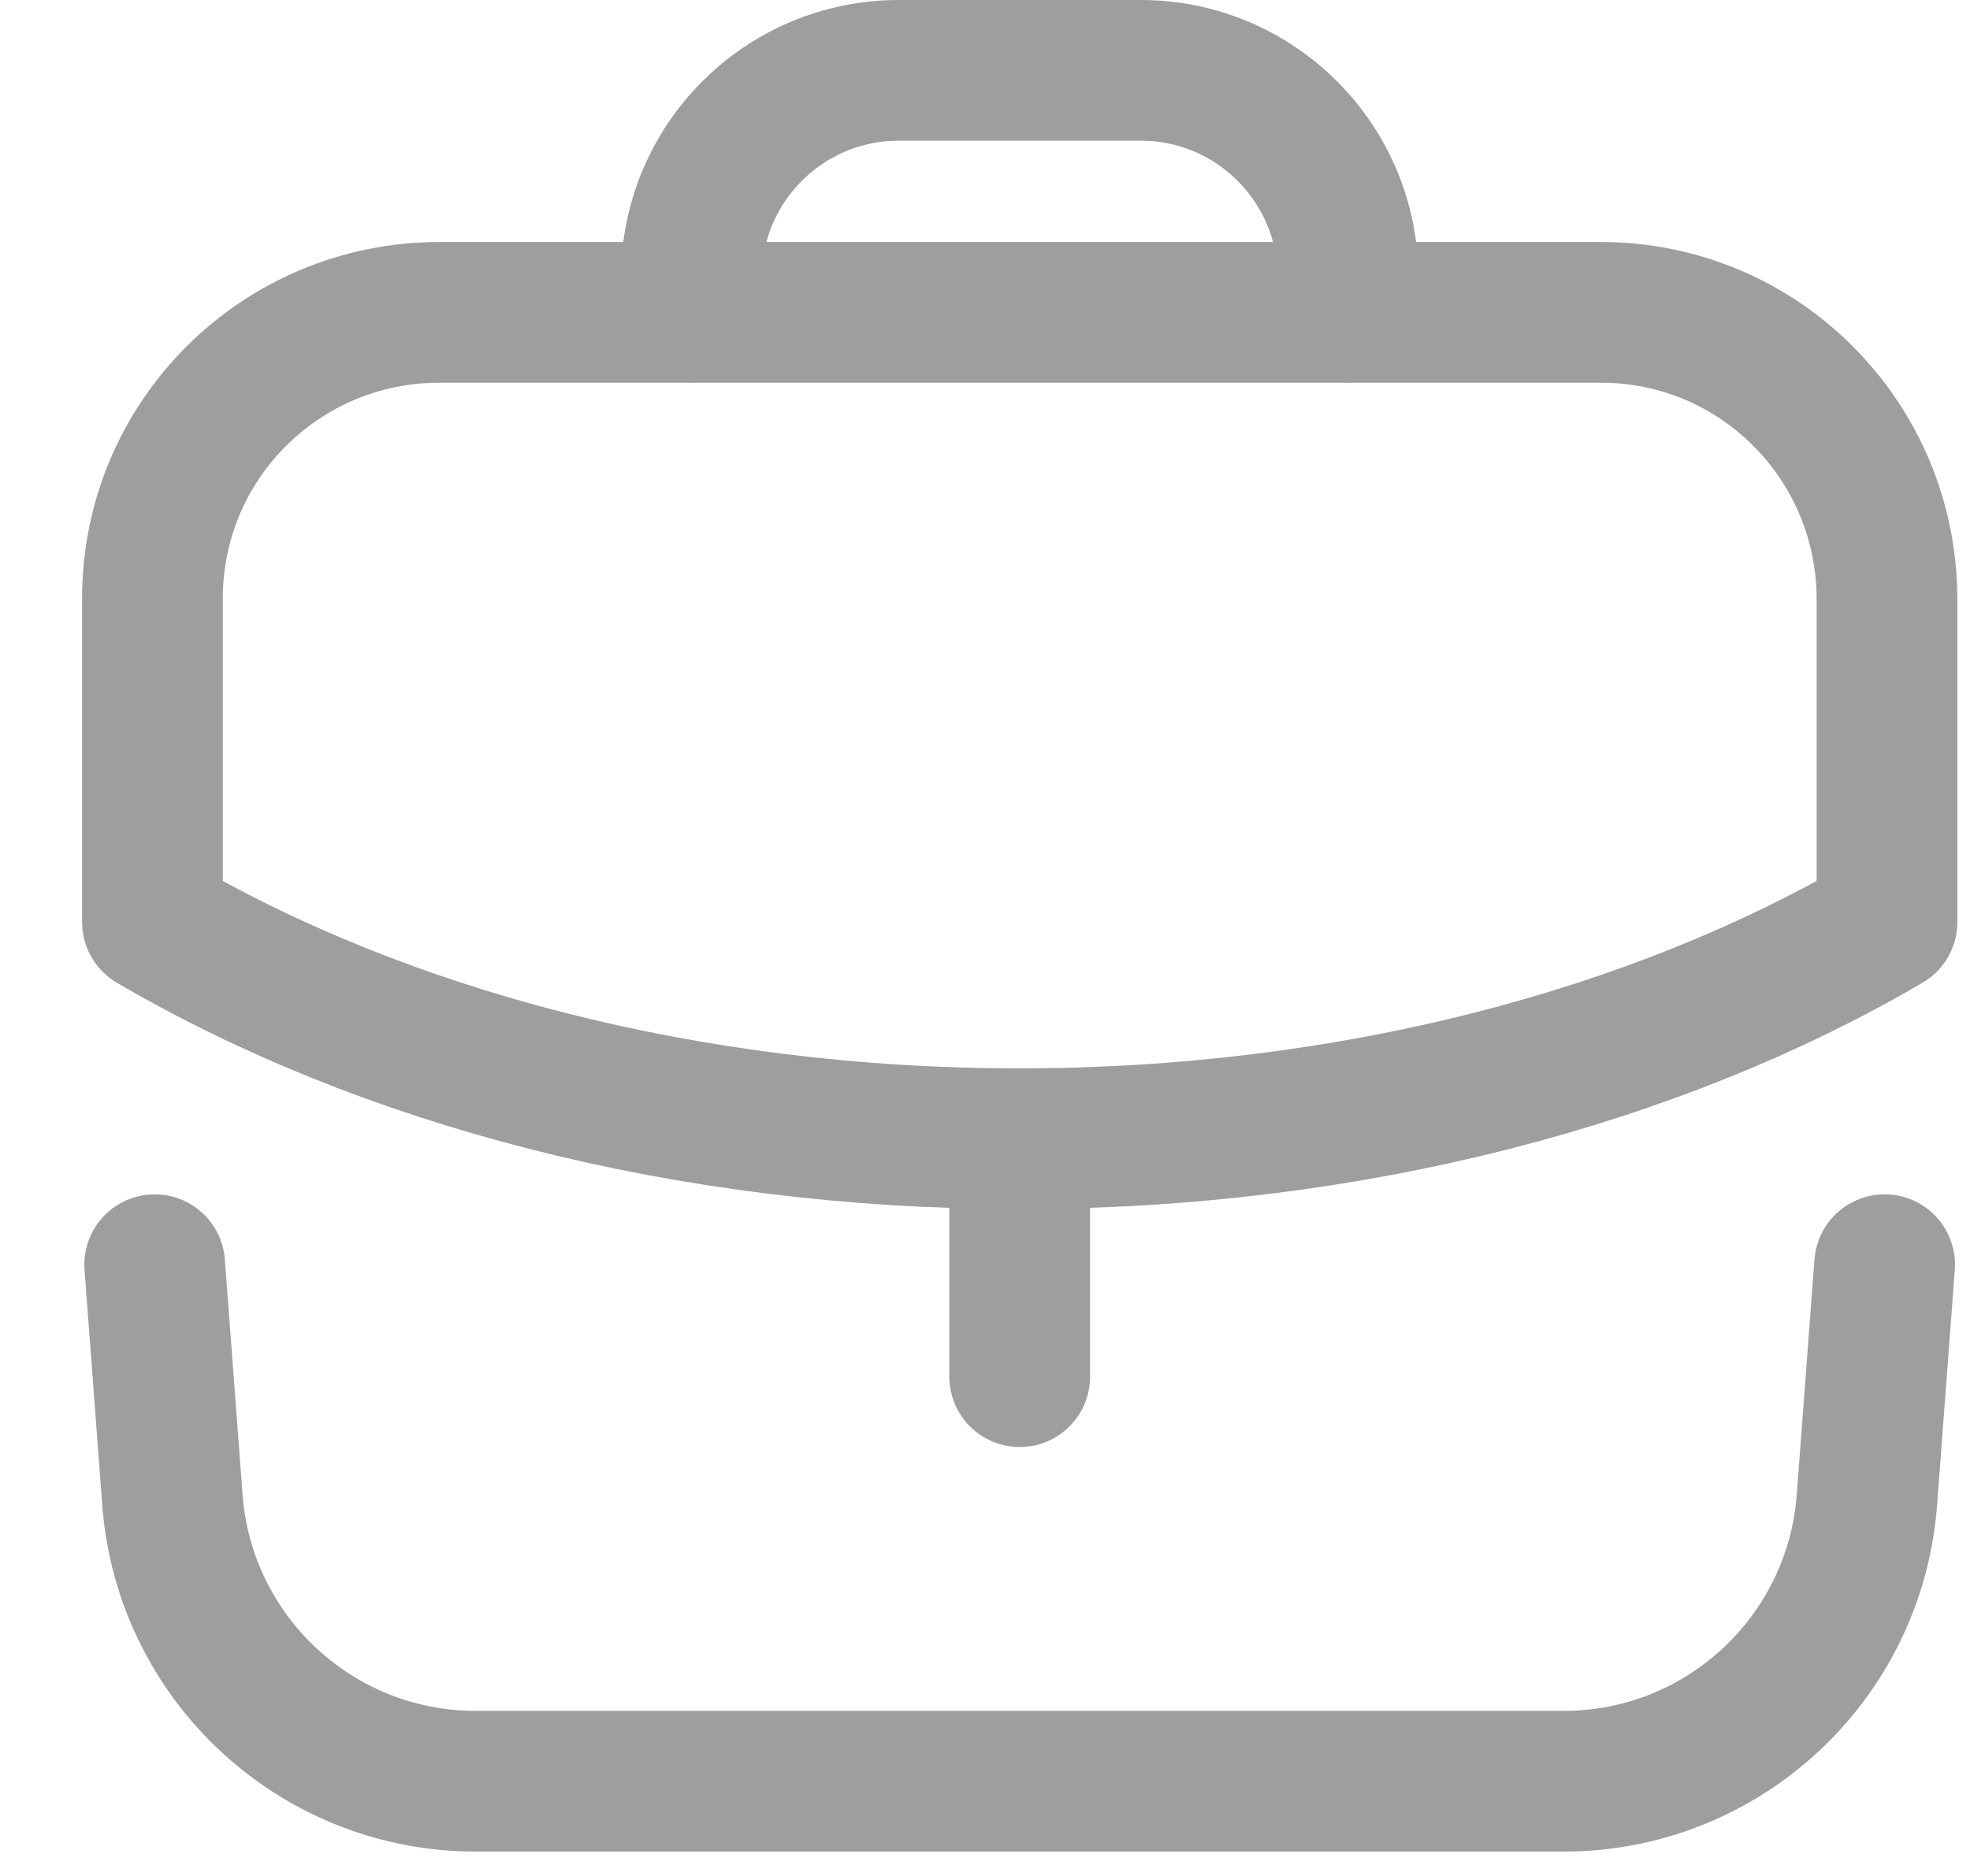
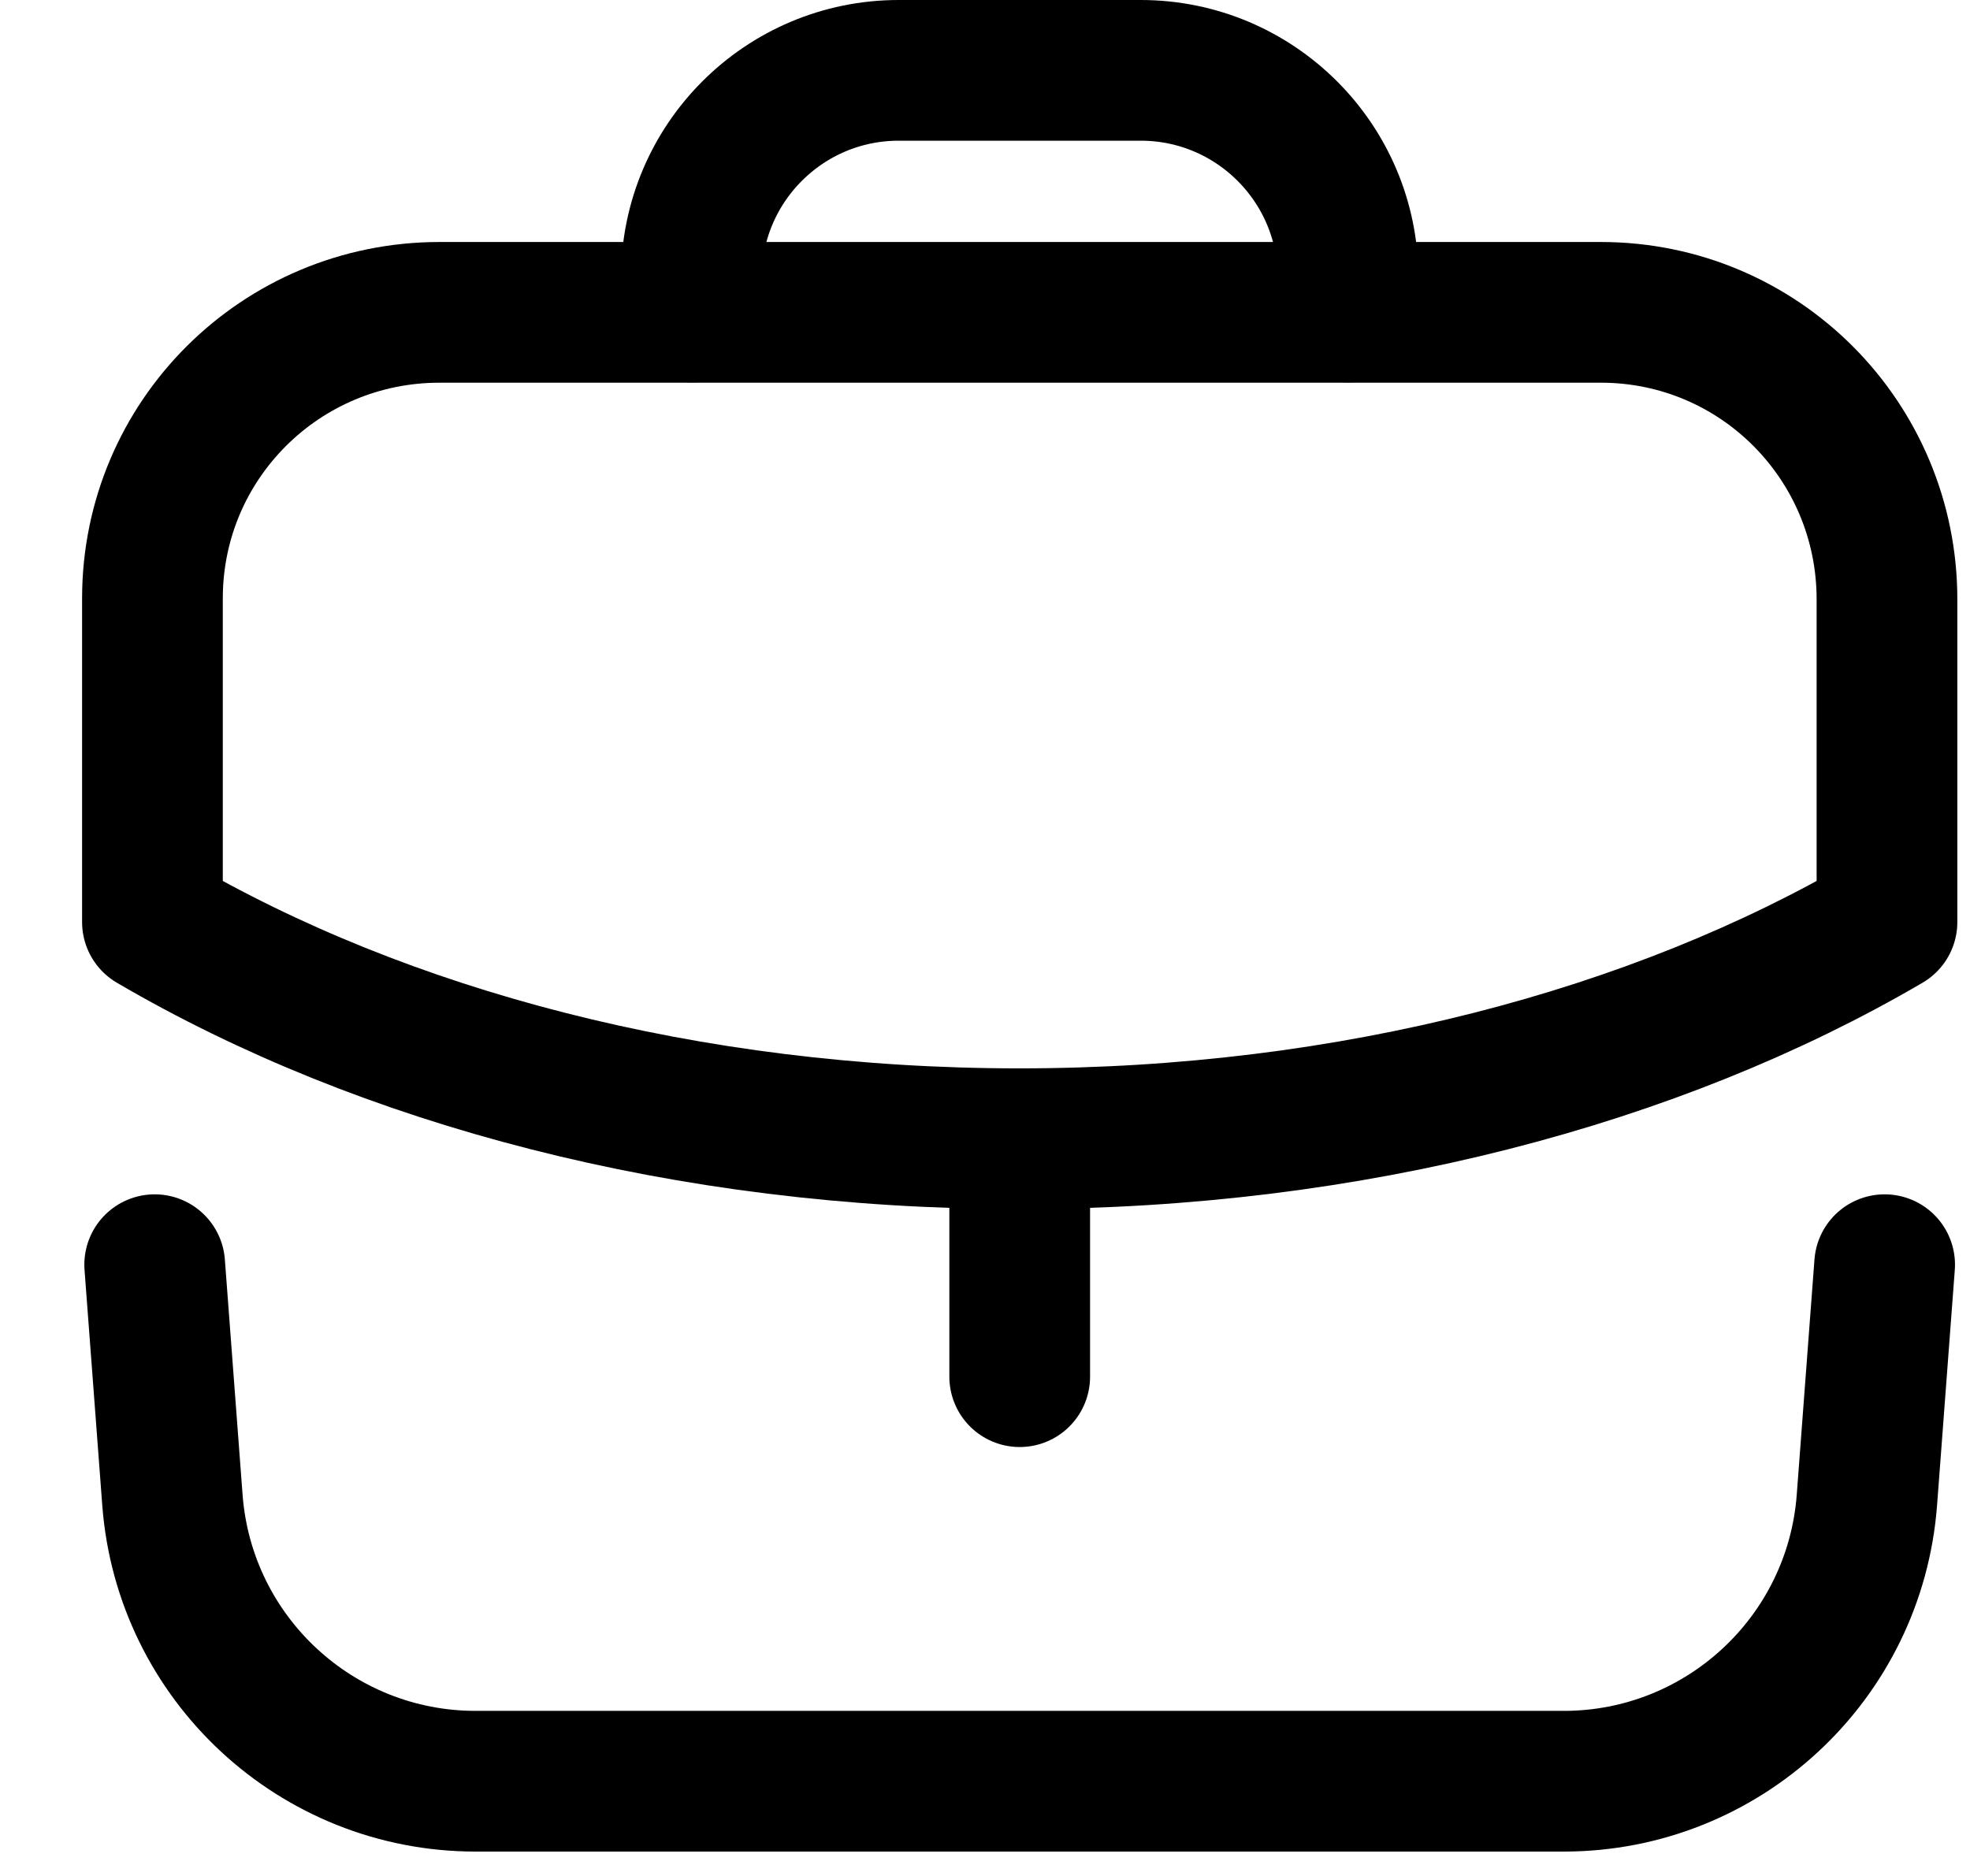
- <svg xmlns="http://www.w3.org/2000/svg" width="21" height="20" viewBox="0 0 21 20" fill="none">
-   <path d="M10.87 14.677V12.14" stroke="#9E9E9E" stroke-width="1.5" stroke-linecap="round" stroke-linejoin="round" />
-   <path fill-rule="evenodd" clip-rule="evenodd" d="M17.065 3.33C18.755 3.33 20.115 4.7 20.115 6.39V9.83C17.655 11.27 14.405 12.14 10.865 12.14C7.325 12.14 4.085 11.27 1.625 9.83V6.38C1.625 4.69 2.995 3.33 4.685 3.33H17.065Z" stroke="#9E9E9E" stroke-width="1.5" stroke-linecap="round" stroke-linejoin="round" />
-   <path d="M14.37 3.326V2.96C14.37 1.74 13.38 0.75 12.16 0.75H9.58C8.36 0.75 7.37 1.74 7.37 2.96V3.326" stroke="#9E9E9E" stroke-width="1.5" stroke-linecap="round" stroke-linejoin="round" />
-   <path d="M1.649 13.483L1.838 15.992C1.966 17.683 3.375 18.99 5.07 18.99H16.669C18.364 18.99 19.773 17.683 19.901 15.992L20.09 13.483" stroke="#9E9E9E" stroke-width="1.5" stroke-linecap="round" stroke-linejoin="round" />
+ <svg xmlns="http://www.w3.org/2000/svg" width="21" height="20" viewBox="0 0 21 20" fill="none" stroke="currentColor">
+   <path d="M10.87 14.677V12.14" stroke-width="1.5" stroke-linecap="round" stroke-linejoin="round" />
+   <path fill-rule="evenodd" clip-rule="evenodd" d="M17.065 3.33C18.755 3.33 20.115 4.7 20.115 6.39V9.83C17.655 11.27 14.405 12.14 10.865 12.14C7.325 12.14 4.085 11.27 1.625 9.83V6.38C1.625 4.69 2.995 3.33 4.685 3.33H17.065Z" stroke-width="1.5" stroke-linecap="round" stroke-linejoin="round" />
+   <path d="M14.37 3.326V2.96C14.37 1.74 13.38 0.75 12.16 0.75H9.58C8.36 0.75 7.37 1.74 7.37 2.96V3.326" stroke-width="1.5" stroke-linecap="round" stroke-linejoin="round" />
+   <path d="M1.649 13.483L1.838 15.992C1.966 17.683 3.375 18.99 5.07 18.99H16.669C18.364 18.99 19.773 17.683 19.901 15.992L20.09 13.483" stroke-width="1.5" stroke-linecap="round" stroke-linejoin="round" />
</svg>
